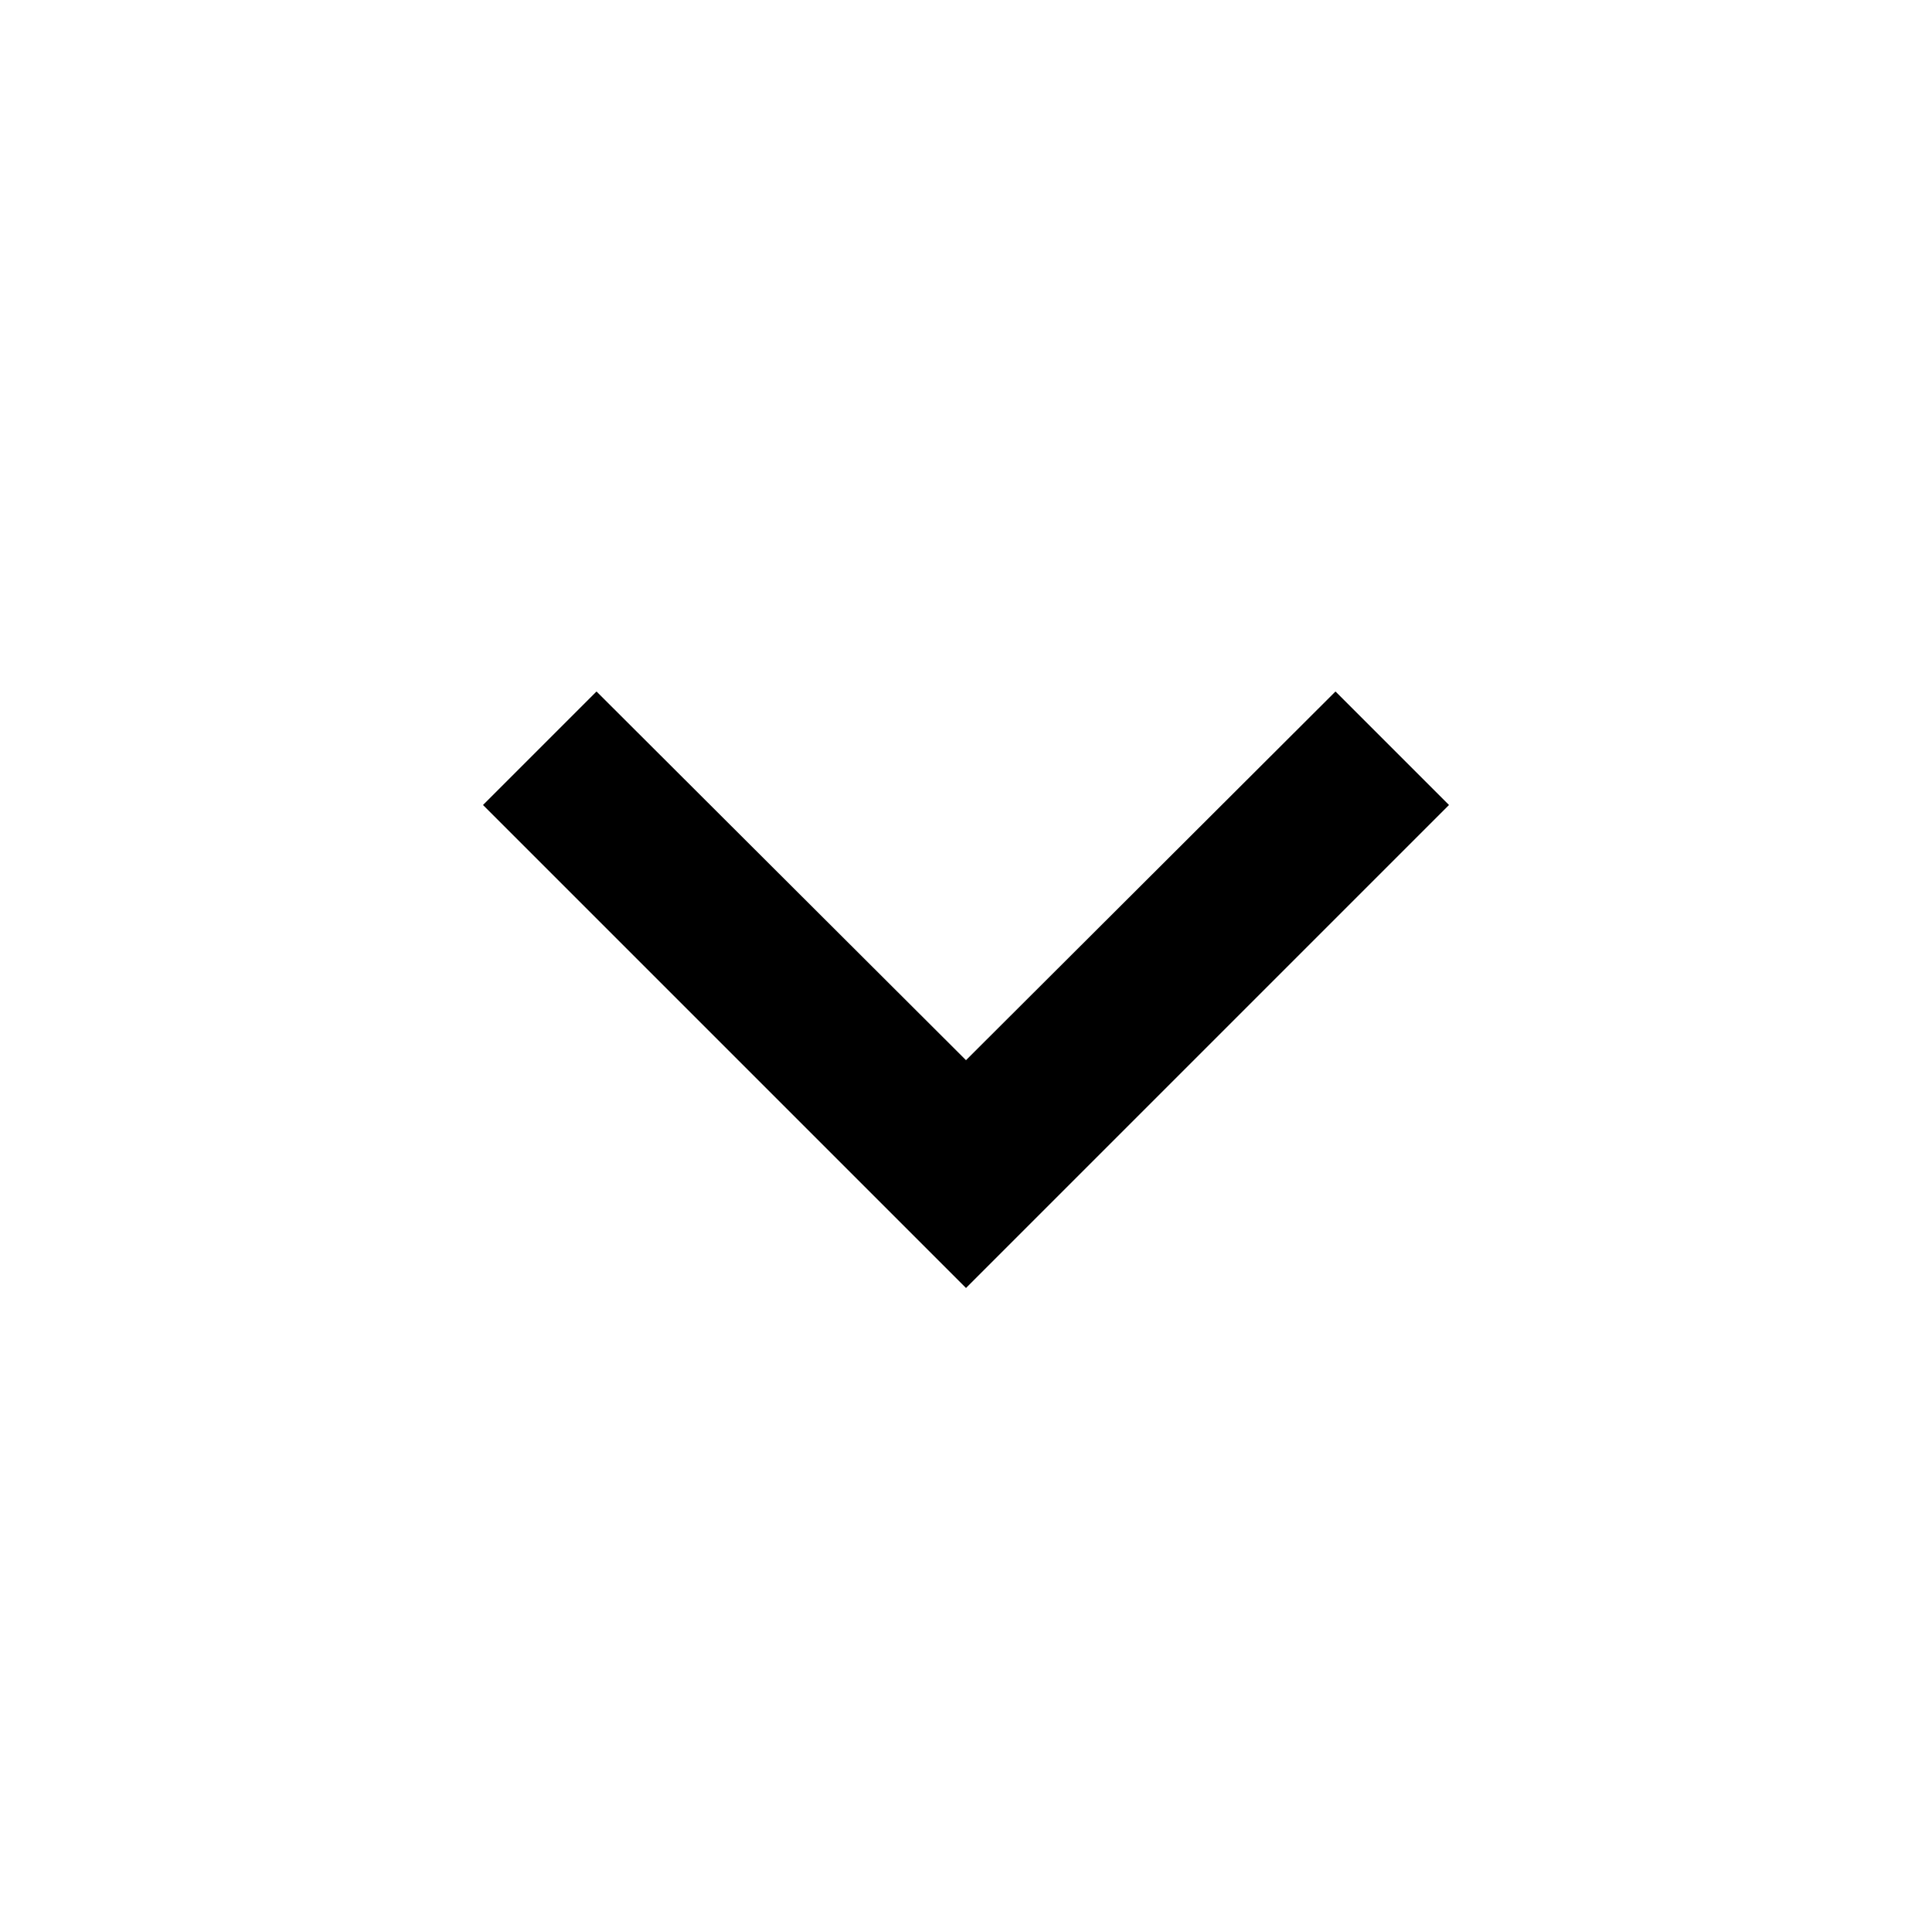
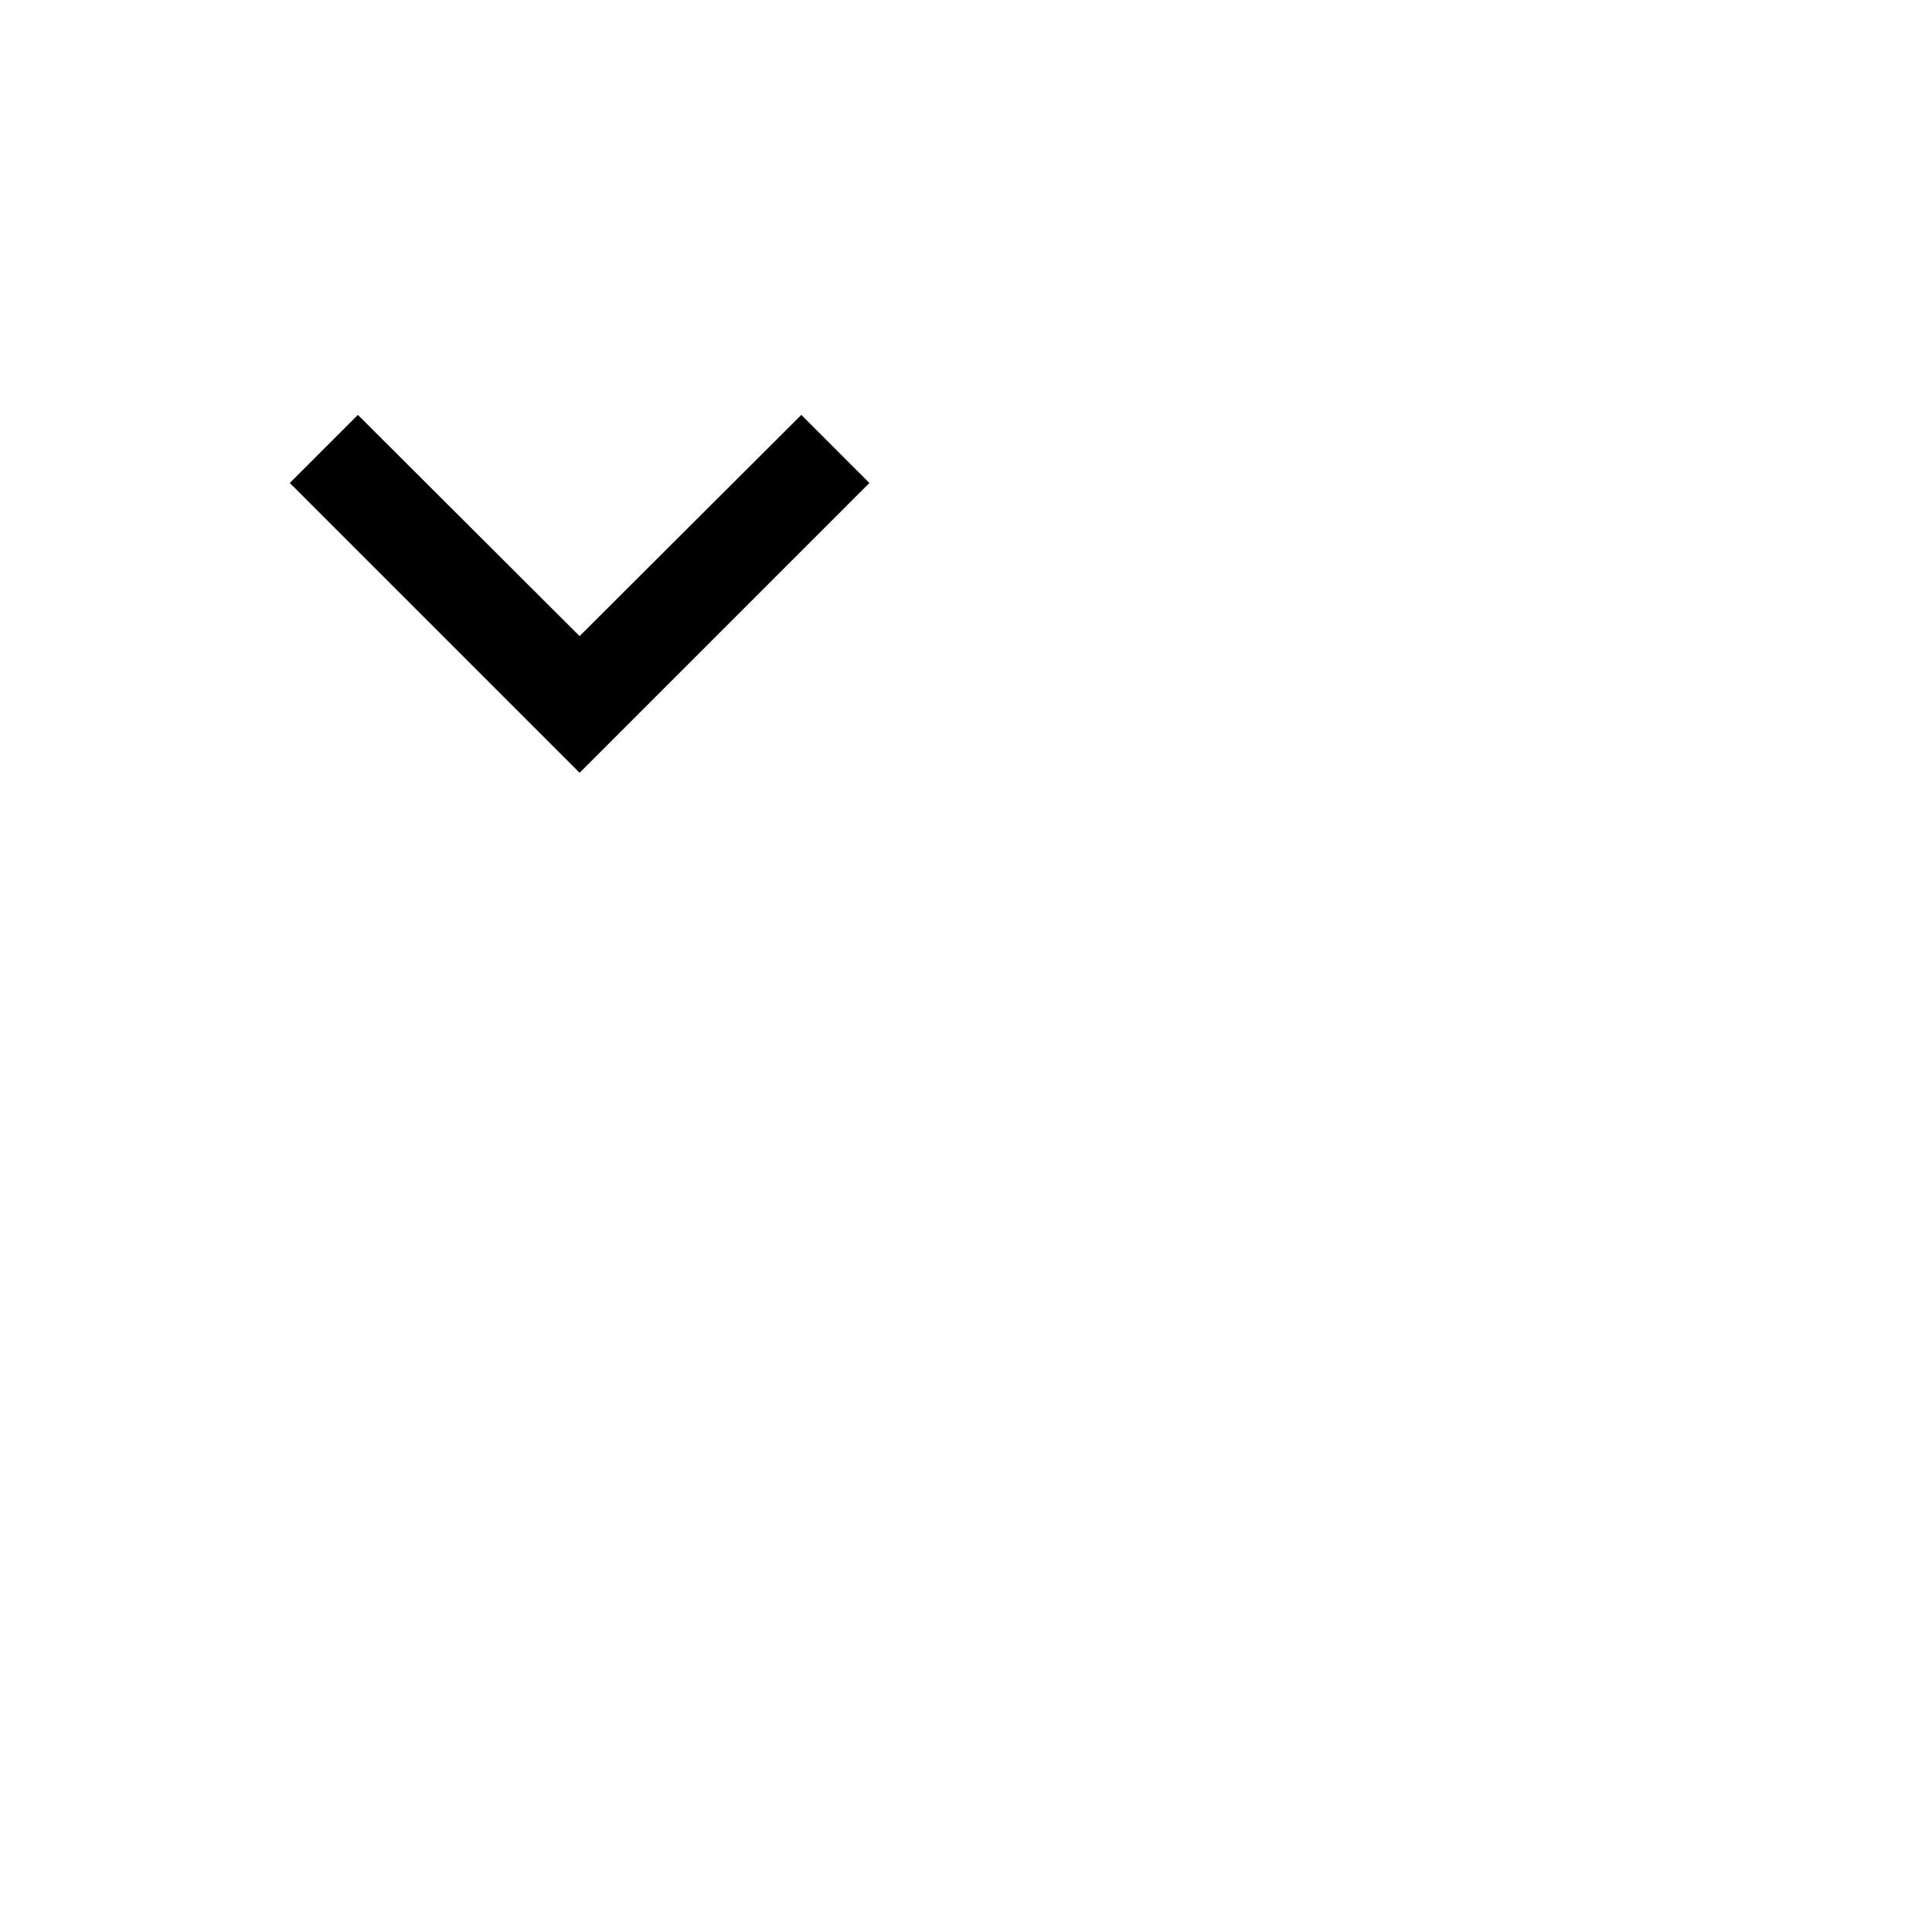
- <svg xmlns="http://www.w3.org/2000/svg" aria-label="Down Arrow" class="down-arrow" width="24" height="24">
+ <svg xmlns="http://www.w3.org/2000/svg" aria-label="Down Arrow" class="down-arrow" width="40" height="40">
  <g fill="none" fill-rule="evenodd">
-     <path d="M0 0h24v24H0z" />
+     <path d="M0 0h40v40H0z" />
    <path fill="#000" d="M7.41 8.59L12 13.17l4.59-4.58L18 10l-6 6-6-6z" />
  </g>
</svg>
